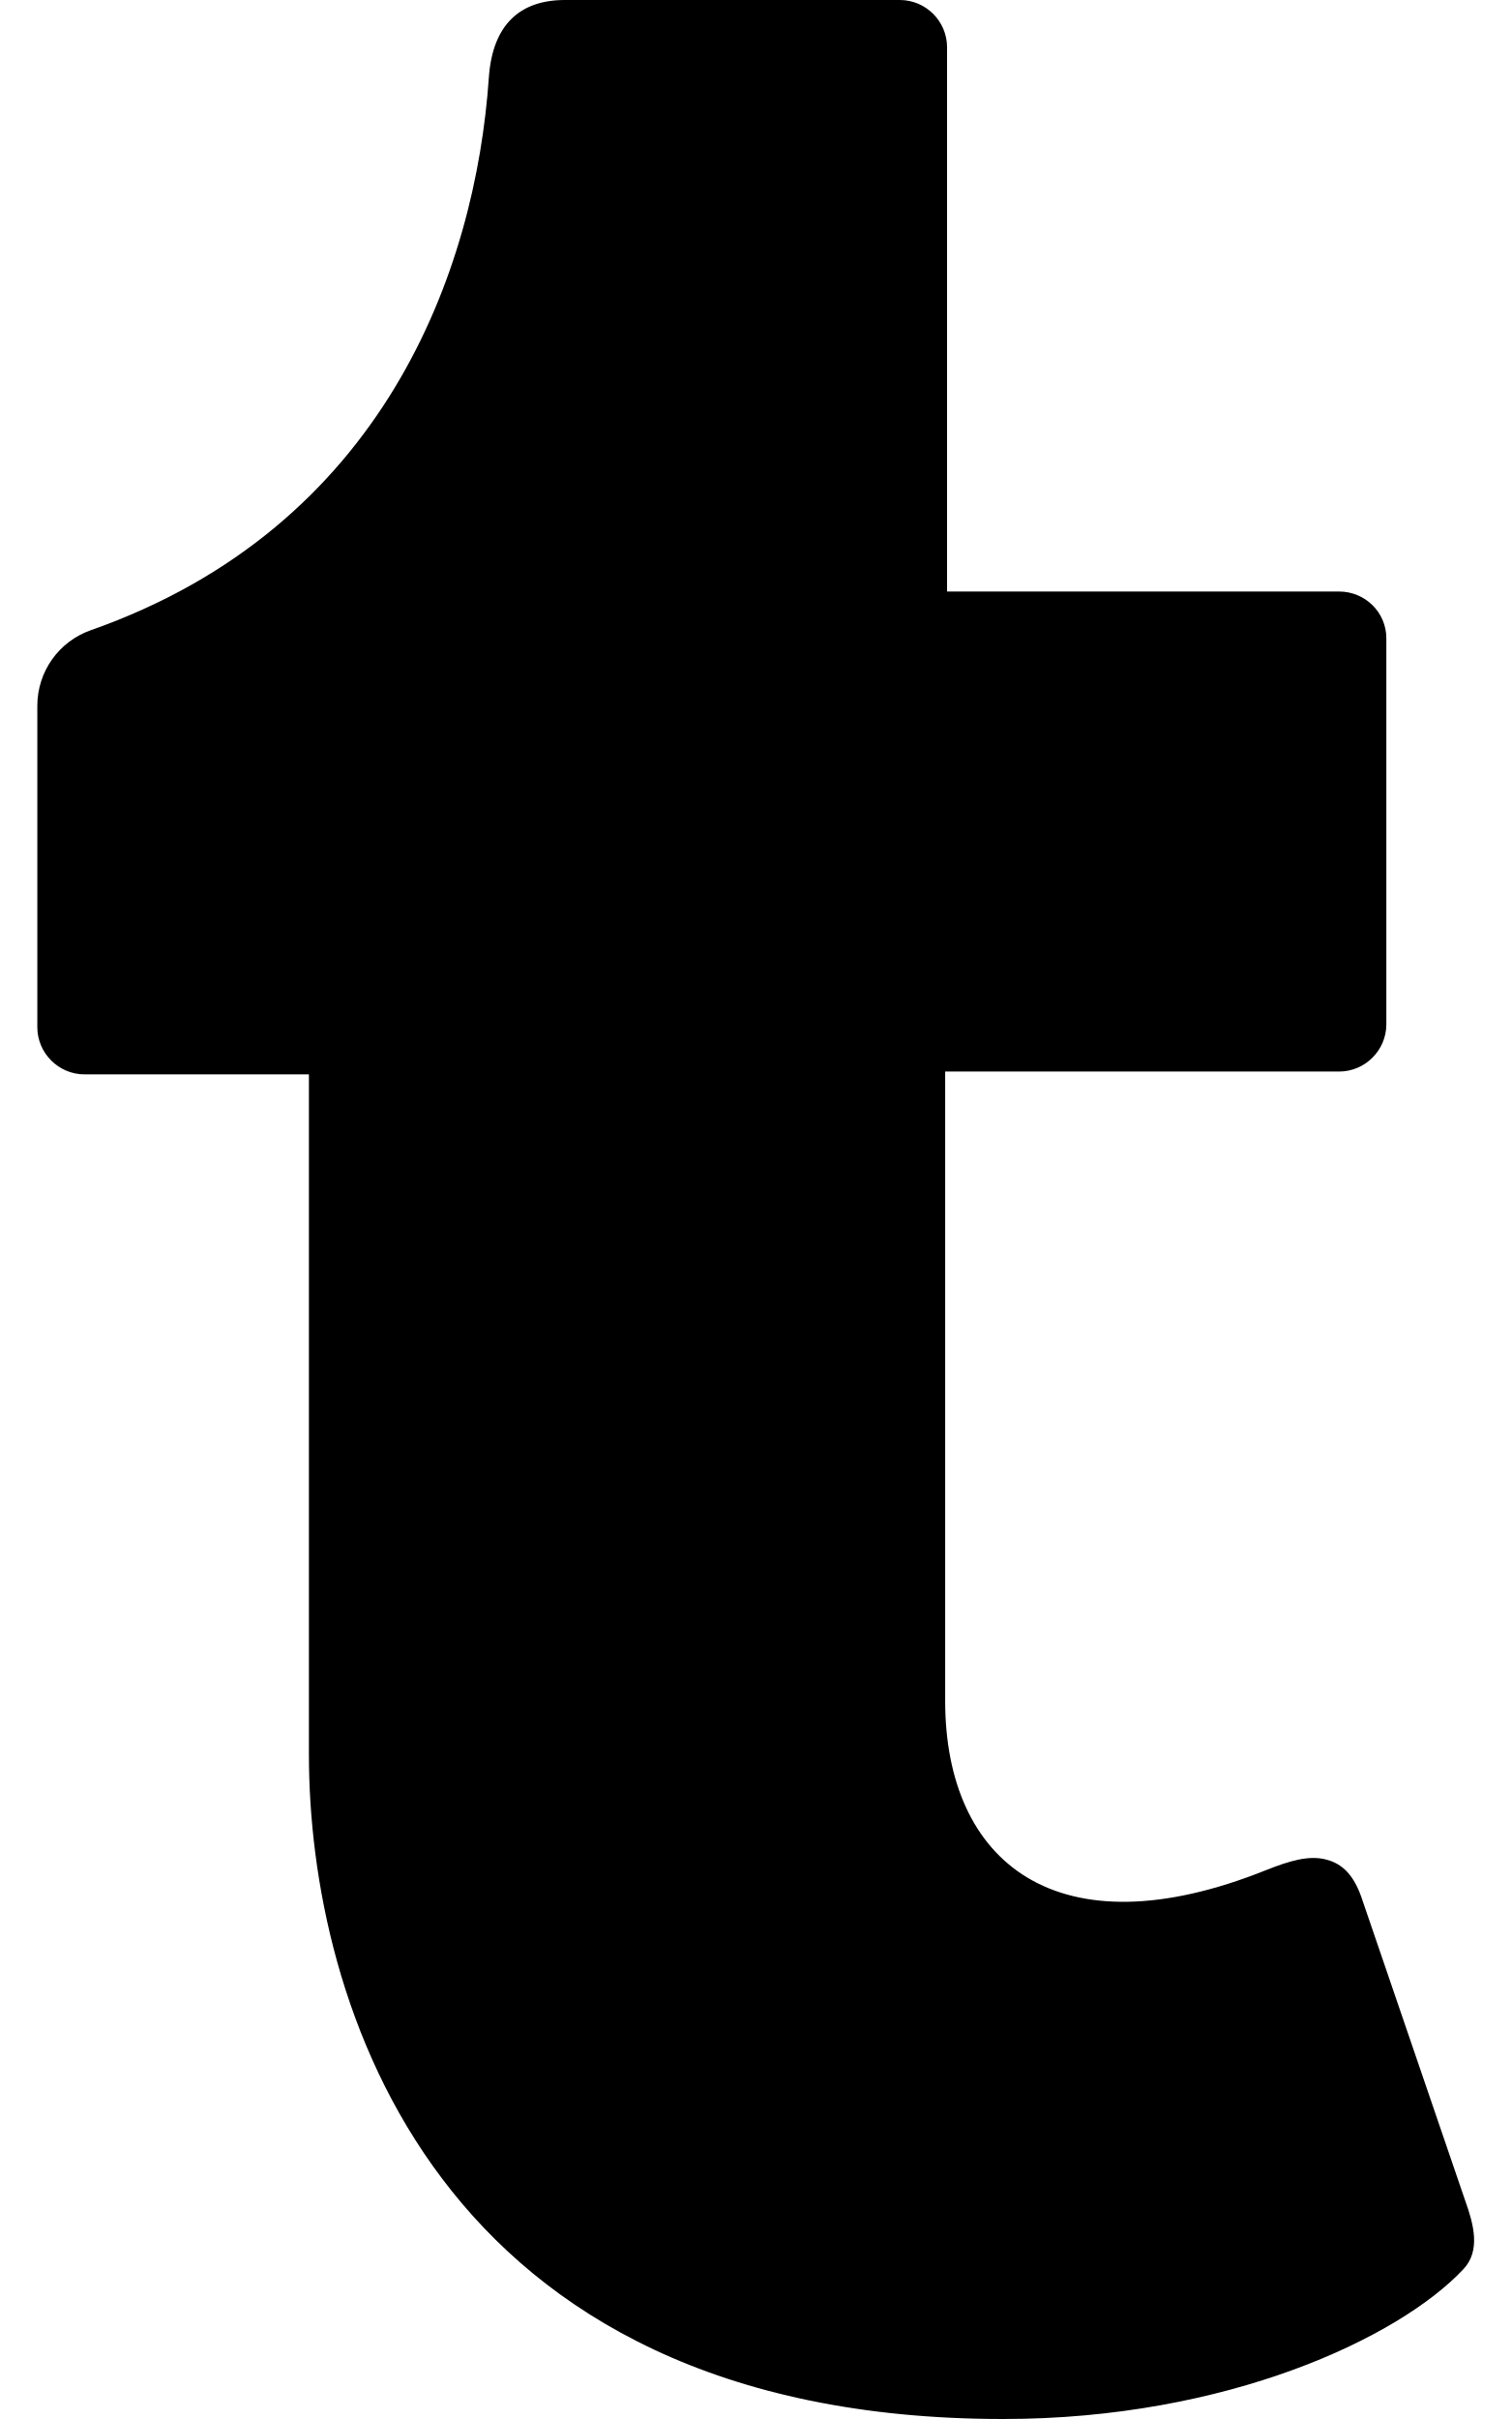
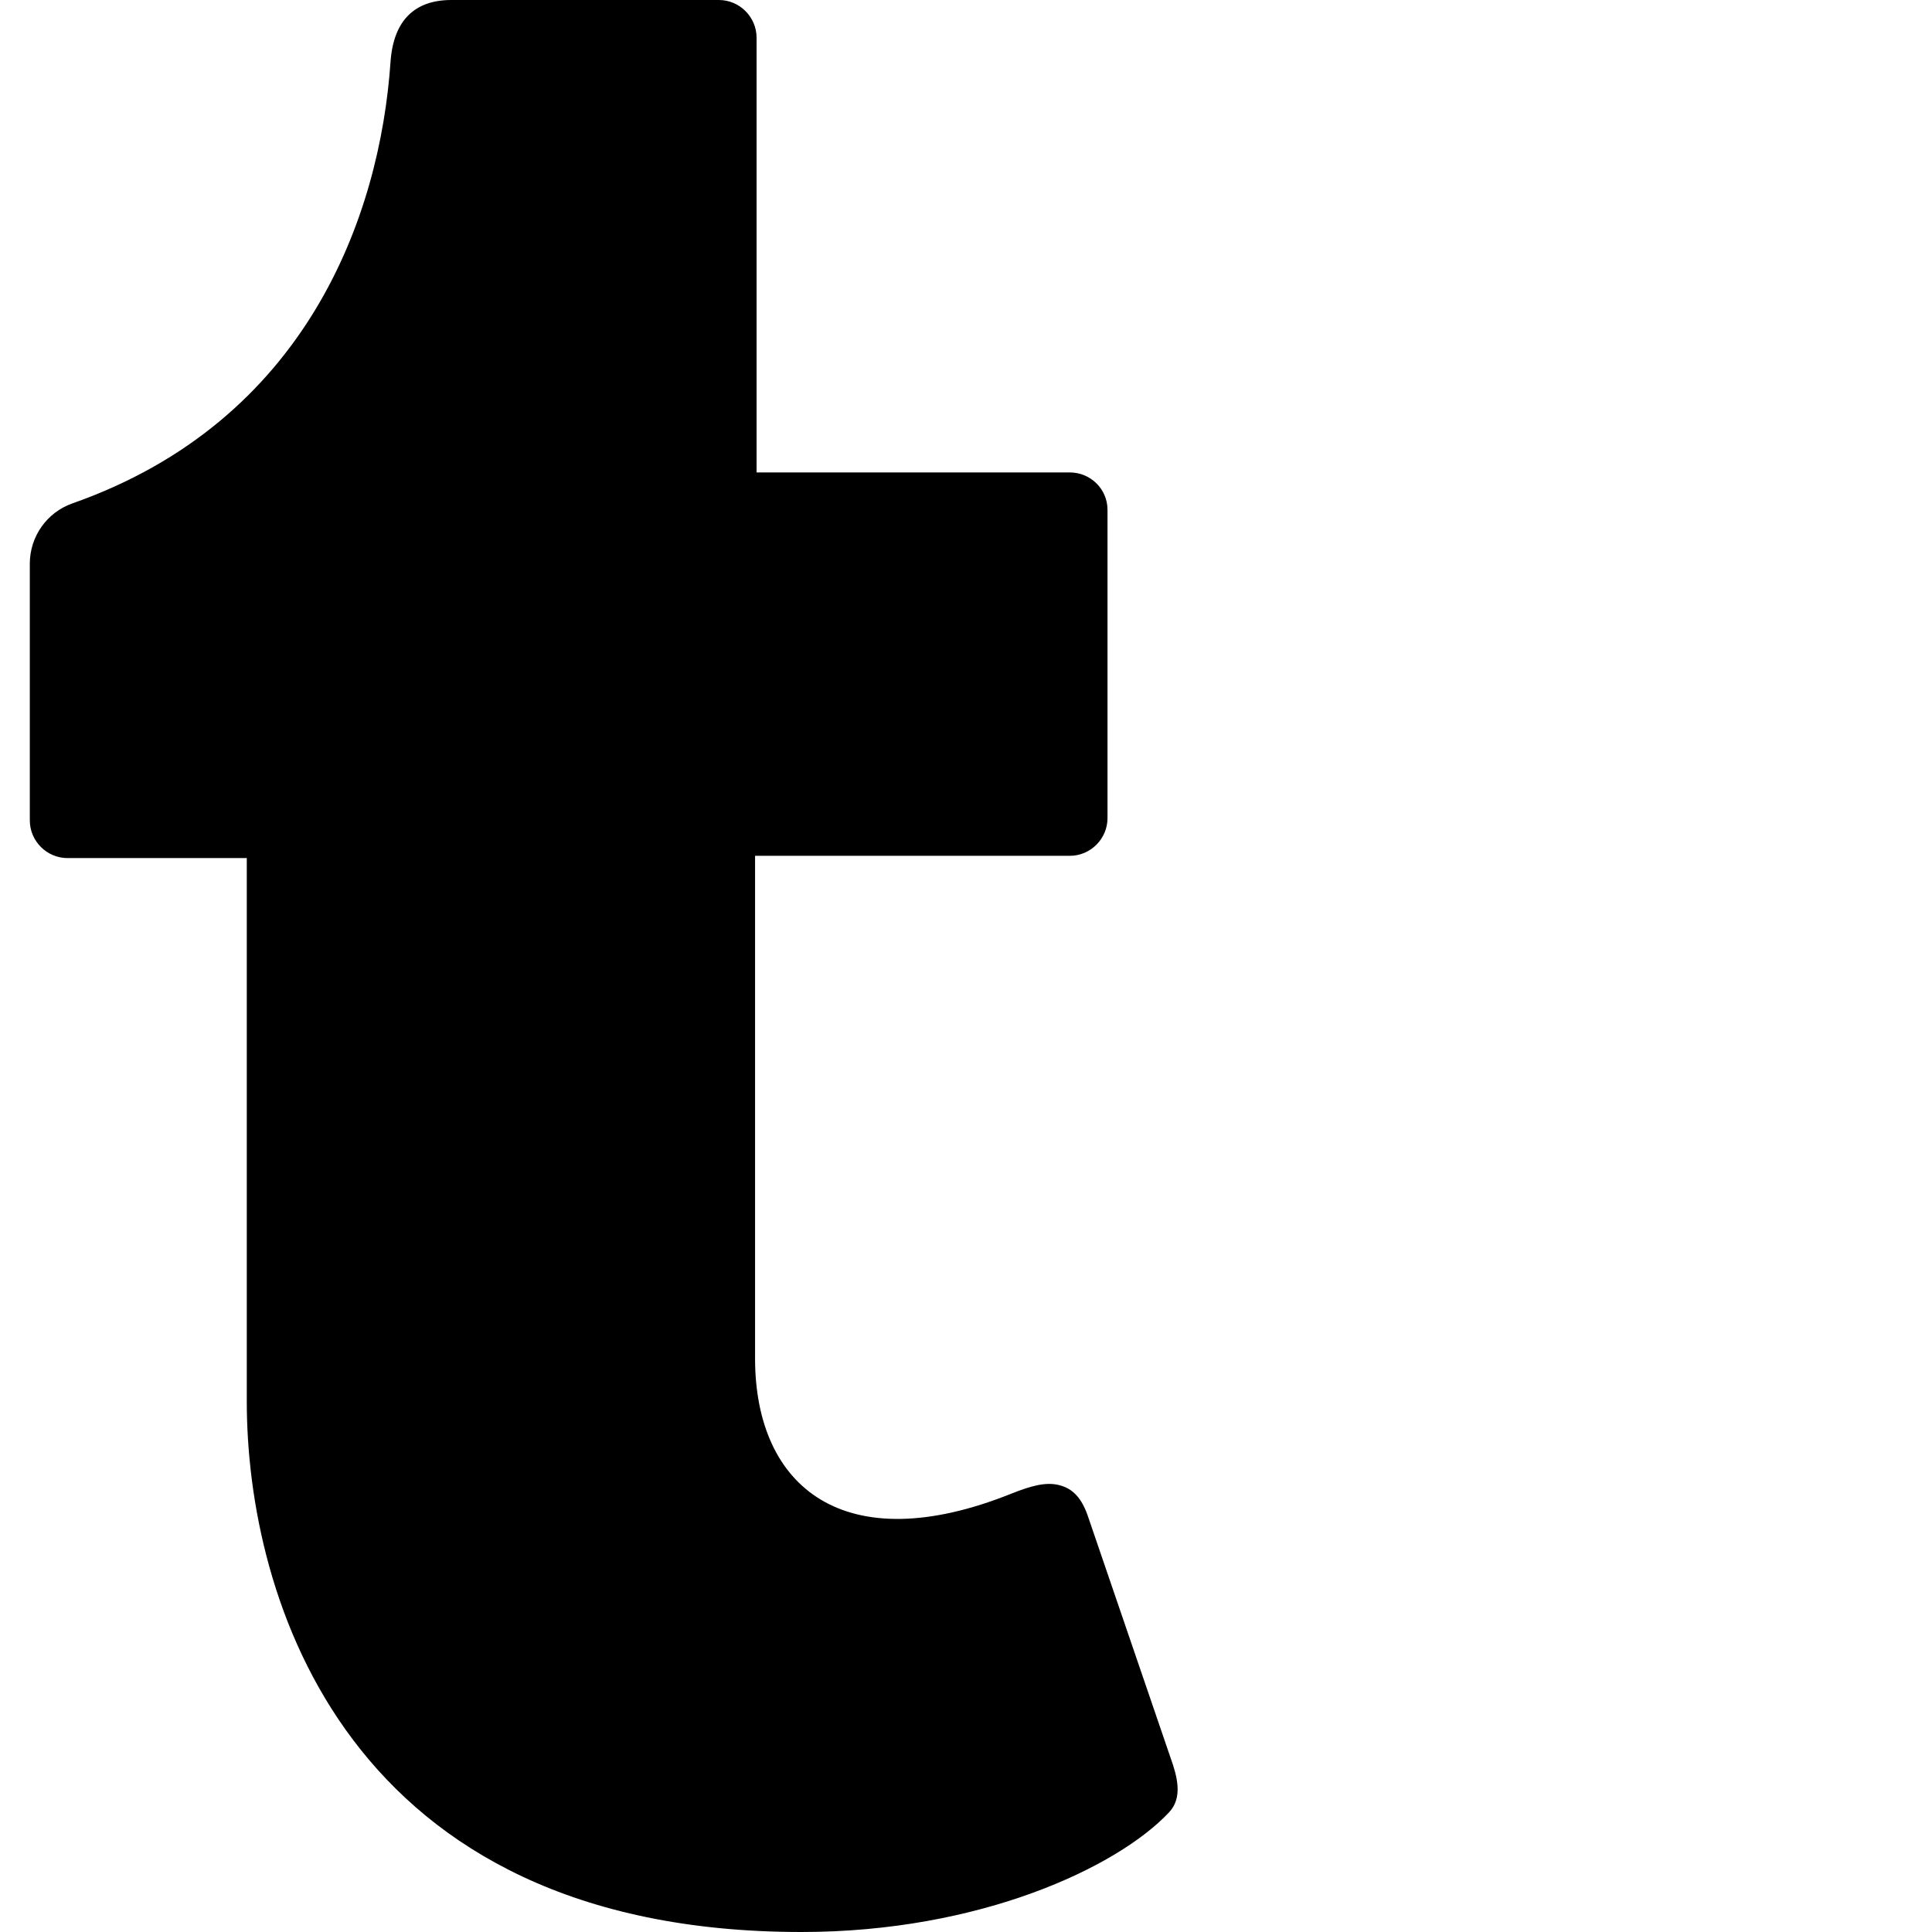
- <svg xmlns="http://www.w3.org/2000/svg" viewBox="0 0 320 512">
+ <svg xmlns="http://www.w3.org/2000/svg" viewBox="0 0 512 512">
  <path d="M309.8 480.3c-13.6 14.5-50 31.7-97.4 31.7-120.8 0-147-88.8-147-140.6v-144H17.9c-5.5 0-10-4.5-10-10v-68c0-7.2 4.5-13.6 11.3-16 62-21.8 81.5-76 84.3-117.1.8-11 6.5-16.3 16.1-16.3h70.9c5.5 0 10 4.5 10 10v115.2h83c5.5 0 10 4.4 10 9.9v81.7c0 5.5-4.5 10-10 10h-83.4V360c0 34.2 23.7 53.6 68 35.8 4.8-1.9 9-3.2 12.7-2.2 3.5.9 5.8 3.4 7.4 7.9l22 64.3c1.8 5 3.3 10.6-.4 14.5z" />
</svg>
